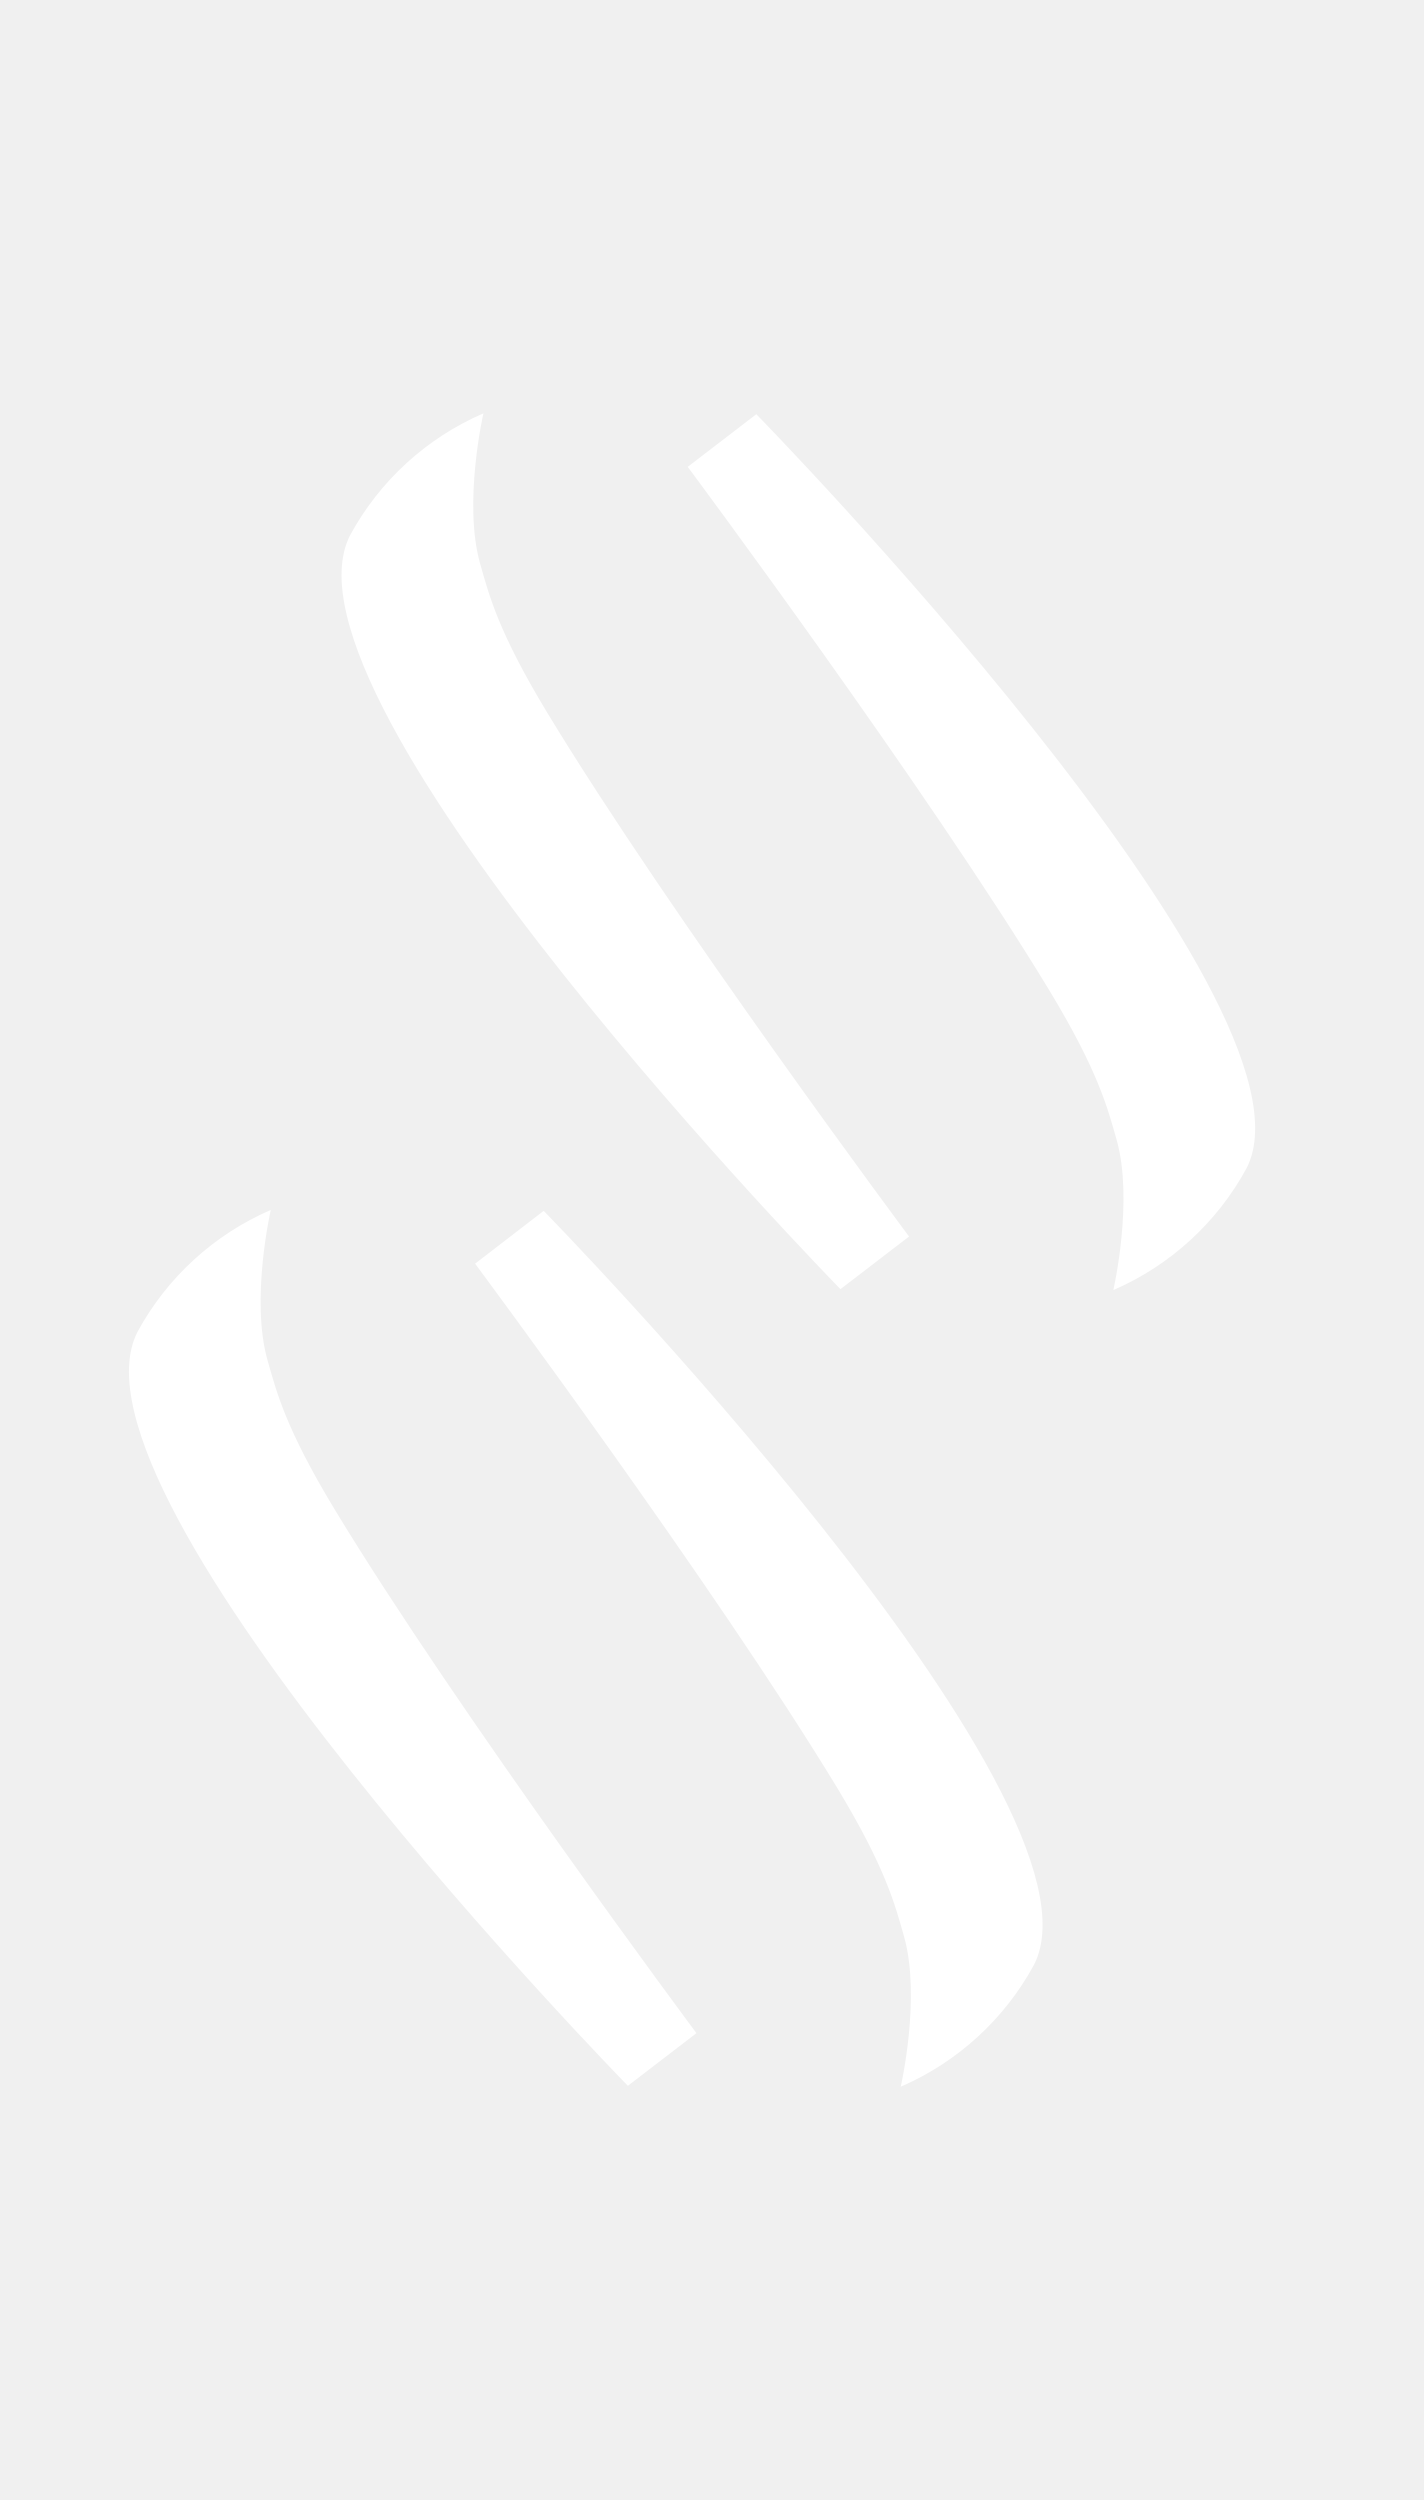
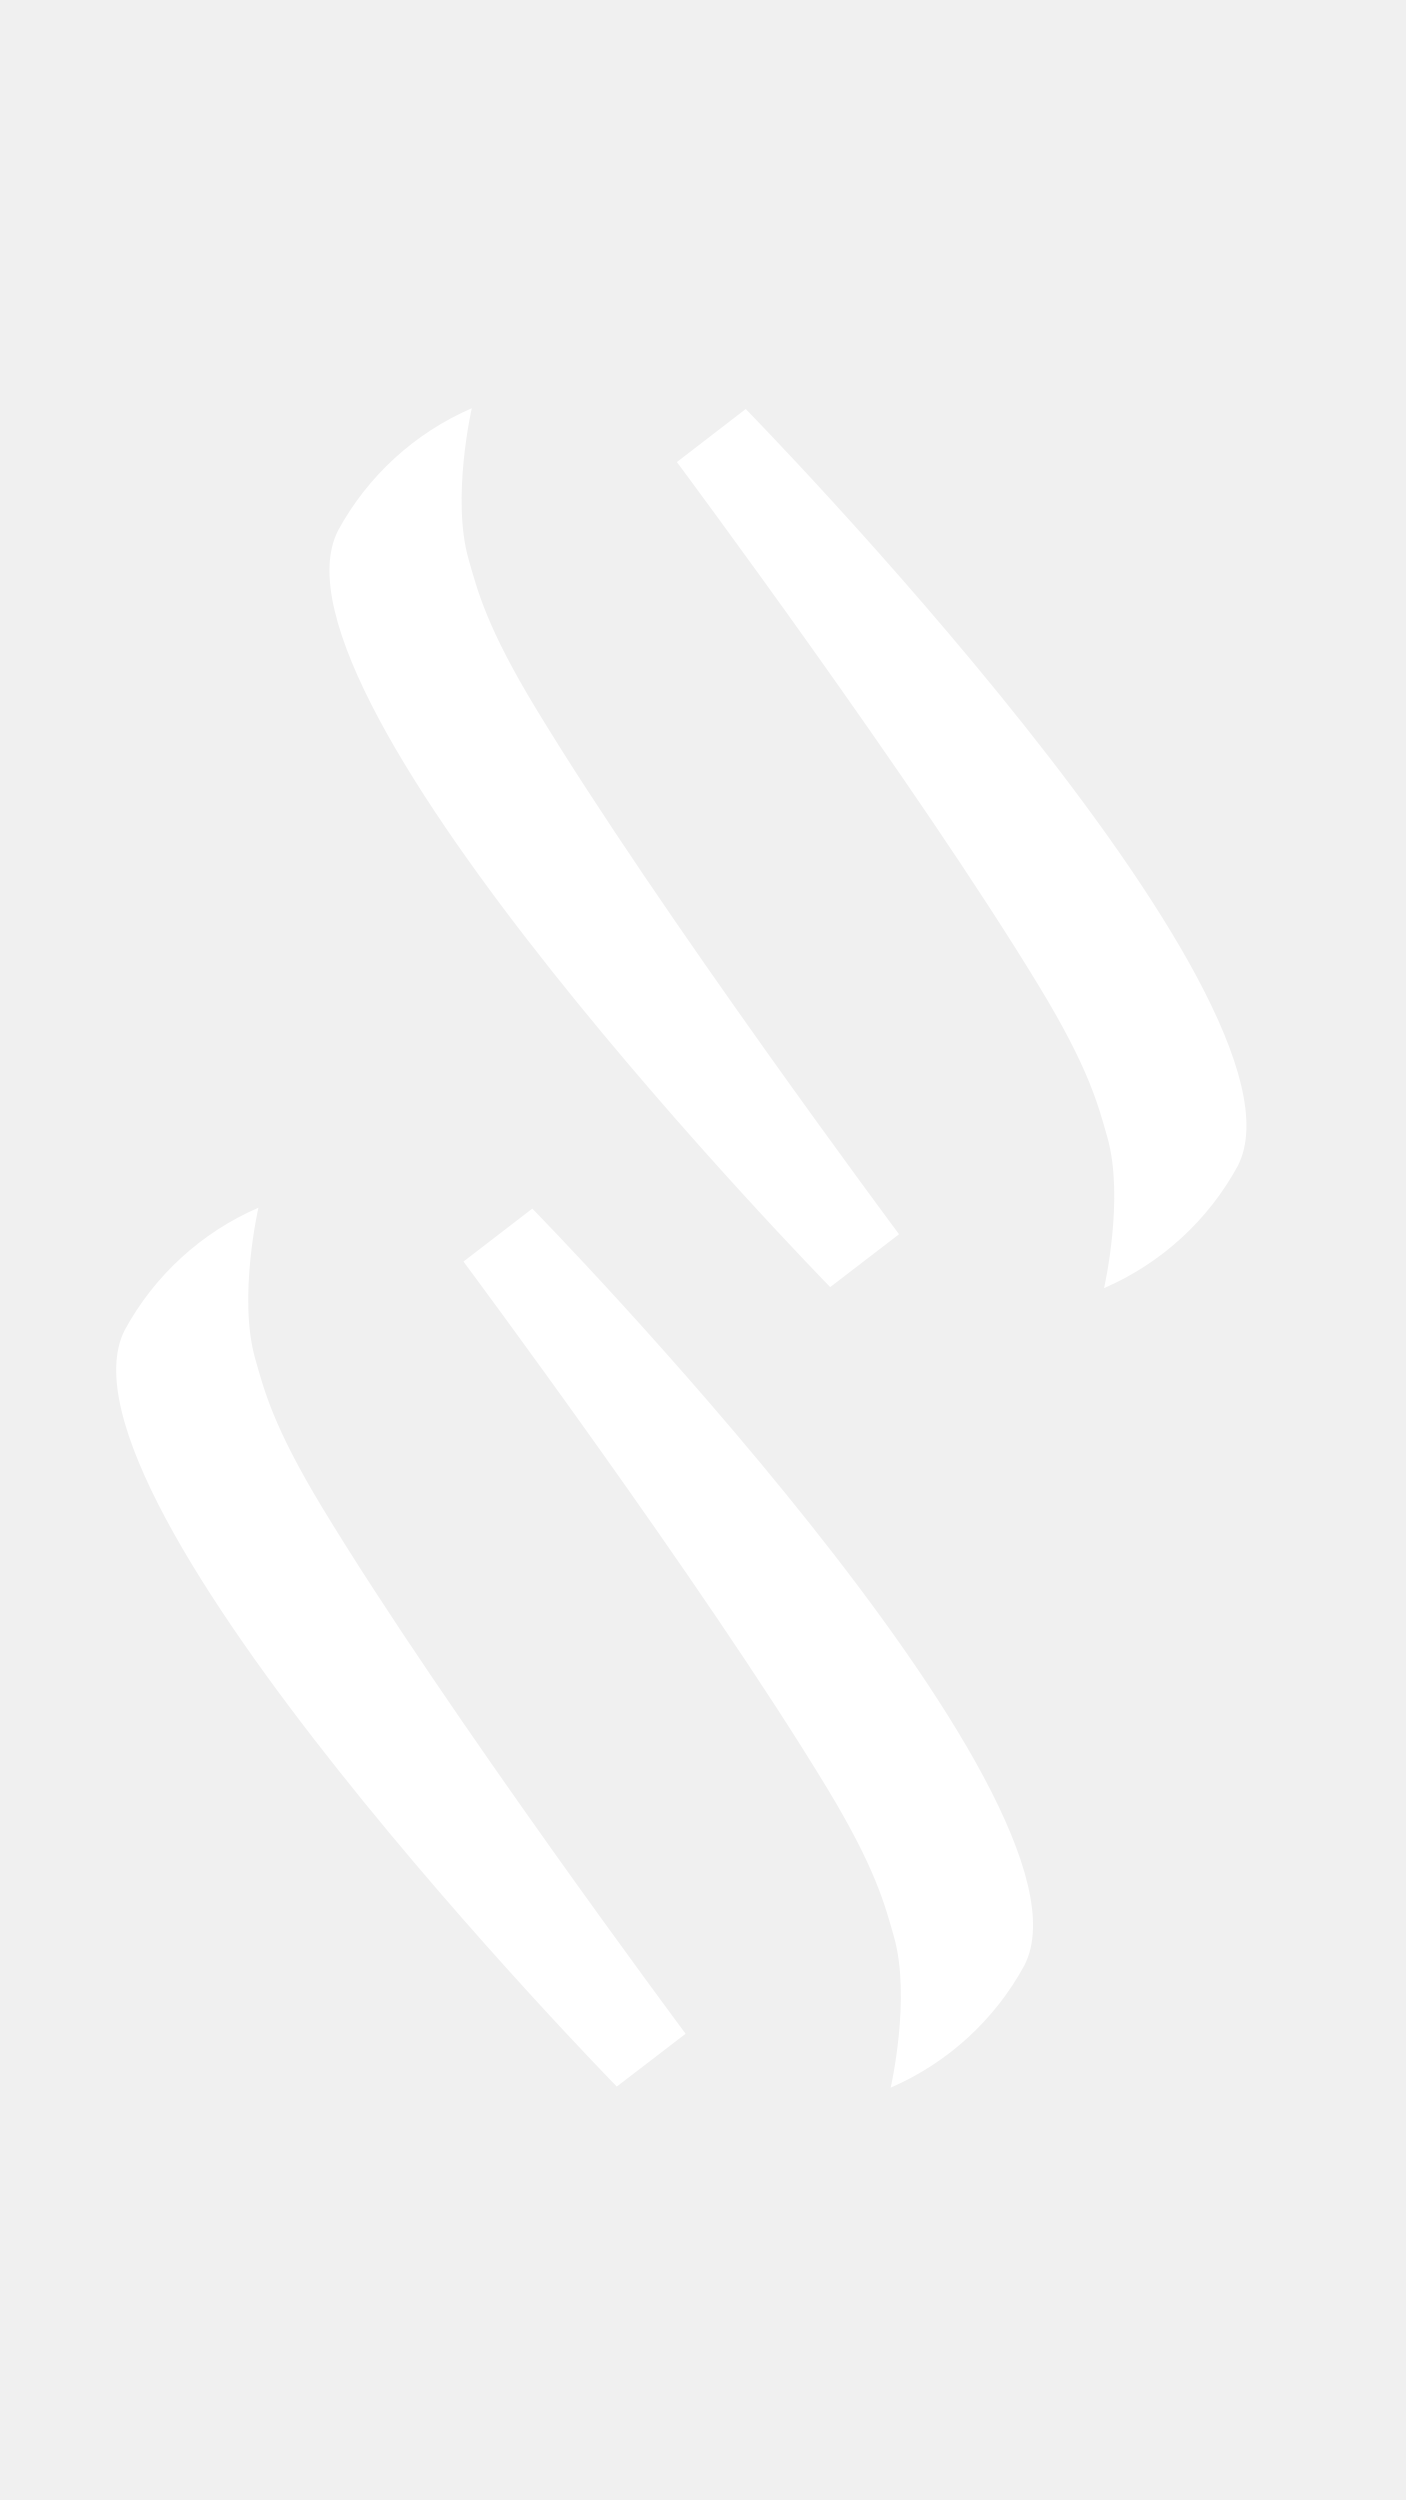
- <svg xmlns="http://www.w3.org/2000/svg" id="Layer_1" data-name="Layer 1" viewBox="0 0 297.33 522.01">
+ <svg xmlns="http://www.w3.org/2000/svg" id="Layer_1" data-name="Layer 1" viewBox="0 0 247.84 440.92">
  <defs>
    <style>.cls-1{fill:#fff;}</style>
  </defs>
-   <path class="cls-1" d="M113.52,252.83S233.63,375.55,215.91,410.25a57.82,57.82,0,0,1-27.83,25.46s4.29-18.73.67-31.42c-1.89-6.63-3.78-14.17-13.95-31C149.14,331,99.2,263.86,99.2,263.86Z" />
-   <path class="cls-1" d="M131.1,435.52S11,312.8,28.71,278.1a57.82,57.82,0,0,1,27.83-25.46s-4.29,18.73-.67,31.42c1.89,6.63,3.77,14.17,13.94,31,25.66,42.38,75.61,109.47,75.61,109.47Z" />
-   <path class="cls-1" d="M157.92,86.49S278,209.21,260.3,243.91a57.82,57.82,0,0,1-27.83,25.46s4.29-18.73.67-31.42c-1.89-6.63-3.77-14.16-13.94-31-25.66-42.38-75.6-109.47-75.6-109.47Z" />
-   <path class="cls-1" d="M175.49,269.18S55.38,146.46,73.1,111.76a57.77,57.77,0,0,1,27.84-25.45s-4.29,18.72-.68,31.41c1.89,6.64,3.78,14.17,13.95,31,25.66,42.38,75.6,109.47,75.6,109.47Z" />
+   <path class="cls-1" d="M93.88,213.16s101.83,104,86.8,133.45a49,49,0,0,1-23.59,21.58s3.63-15.87.57-26.63c-1.61-5.63-3.2-12-11.82-26.25-21.76-35.93-64.1-92.81-64.1-92.81Z" />
+   <path class="cls-1" d="M108.78,368S7,264,22,234.58A49,49,0,0,1,45.58,213s-3.64,15.87-.57,26.63c1.6,5.63,3.2,12,11.82,26.25,21.75,35.93,64.09,92.81,64.09,92.81Z" />
+   <path class="cls-1" d="M131.52,72.14s101.82,104,86.8,133.46a49,49,0,0,1-23.6,21.58s3.64-15.88.57-26.64c-1.6-5.62-3.2-12-11.82-26.25-21.75-35.92-64.09-92.8-64.09-92.8Z" />
+   <path class="cls-1" d="M146.42,227S44.59,123,59.62,93.57A49,49,0,0,1,83.21,72s-3.63,15.87-.57,26.63c1.61,5.62,3.2,12,11.83,26.25,21.75,35.93,64.09,92.8,64.09,92.8Z" />
</svg>
